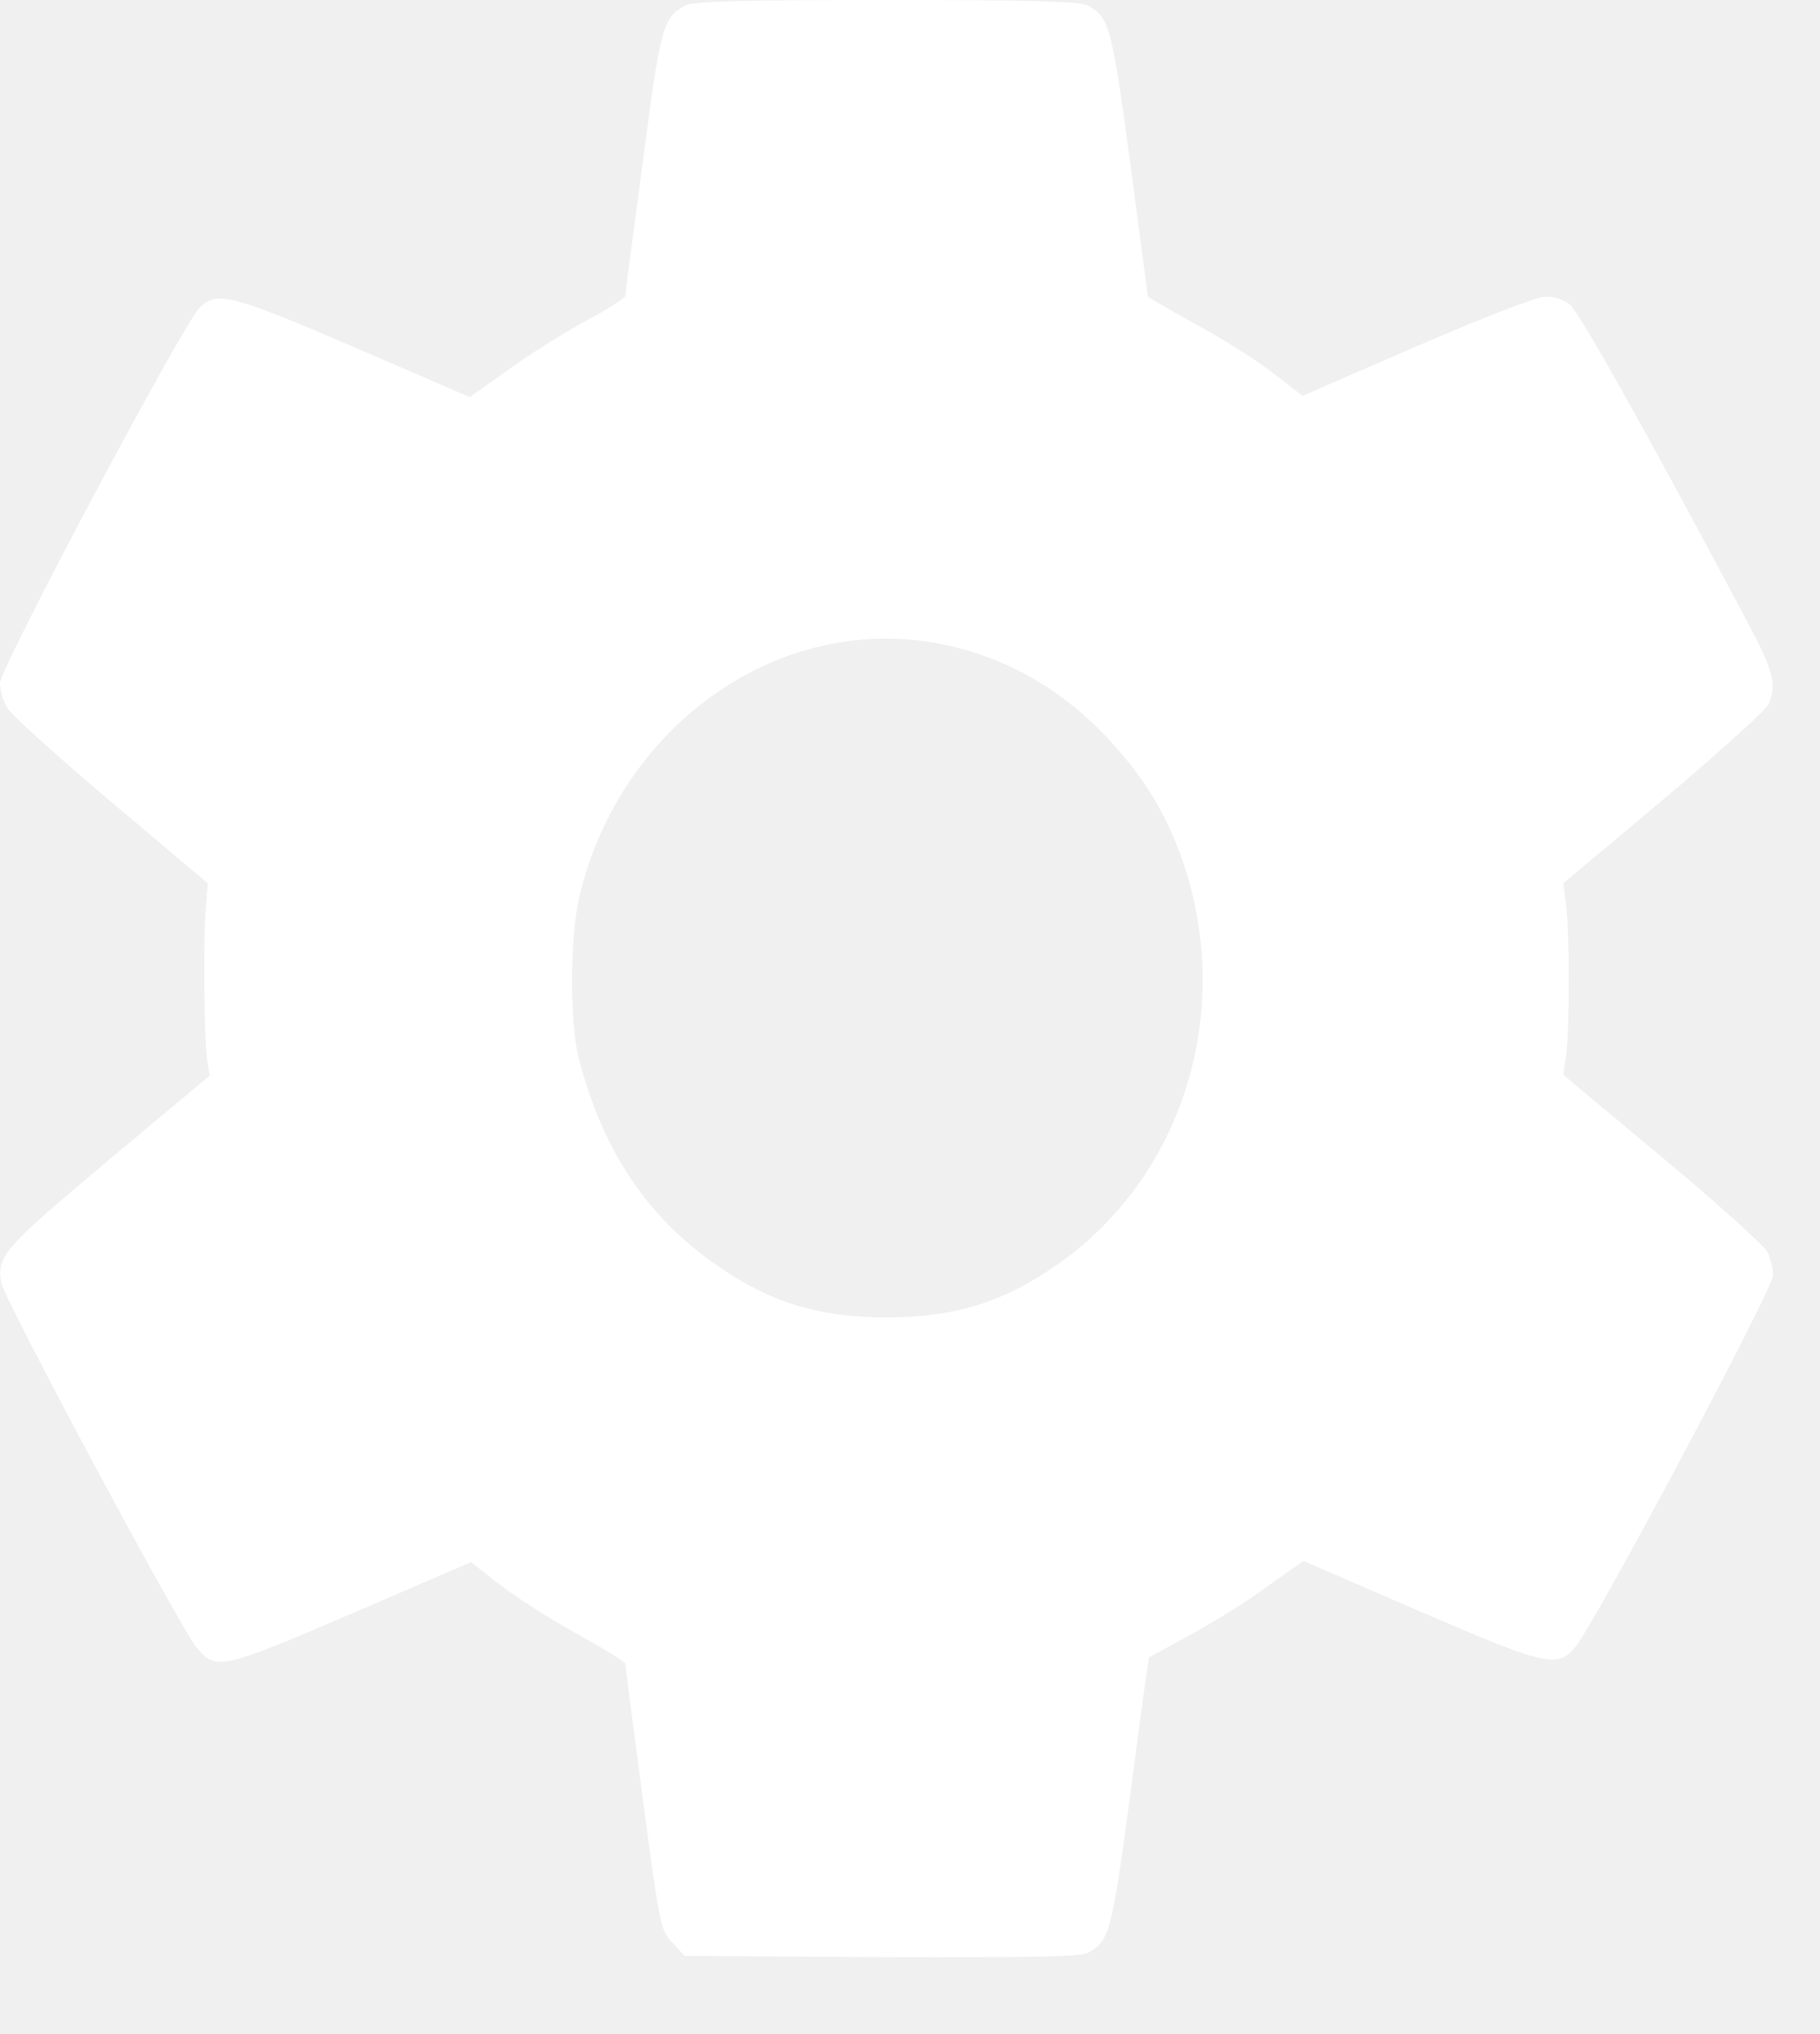
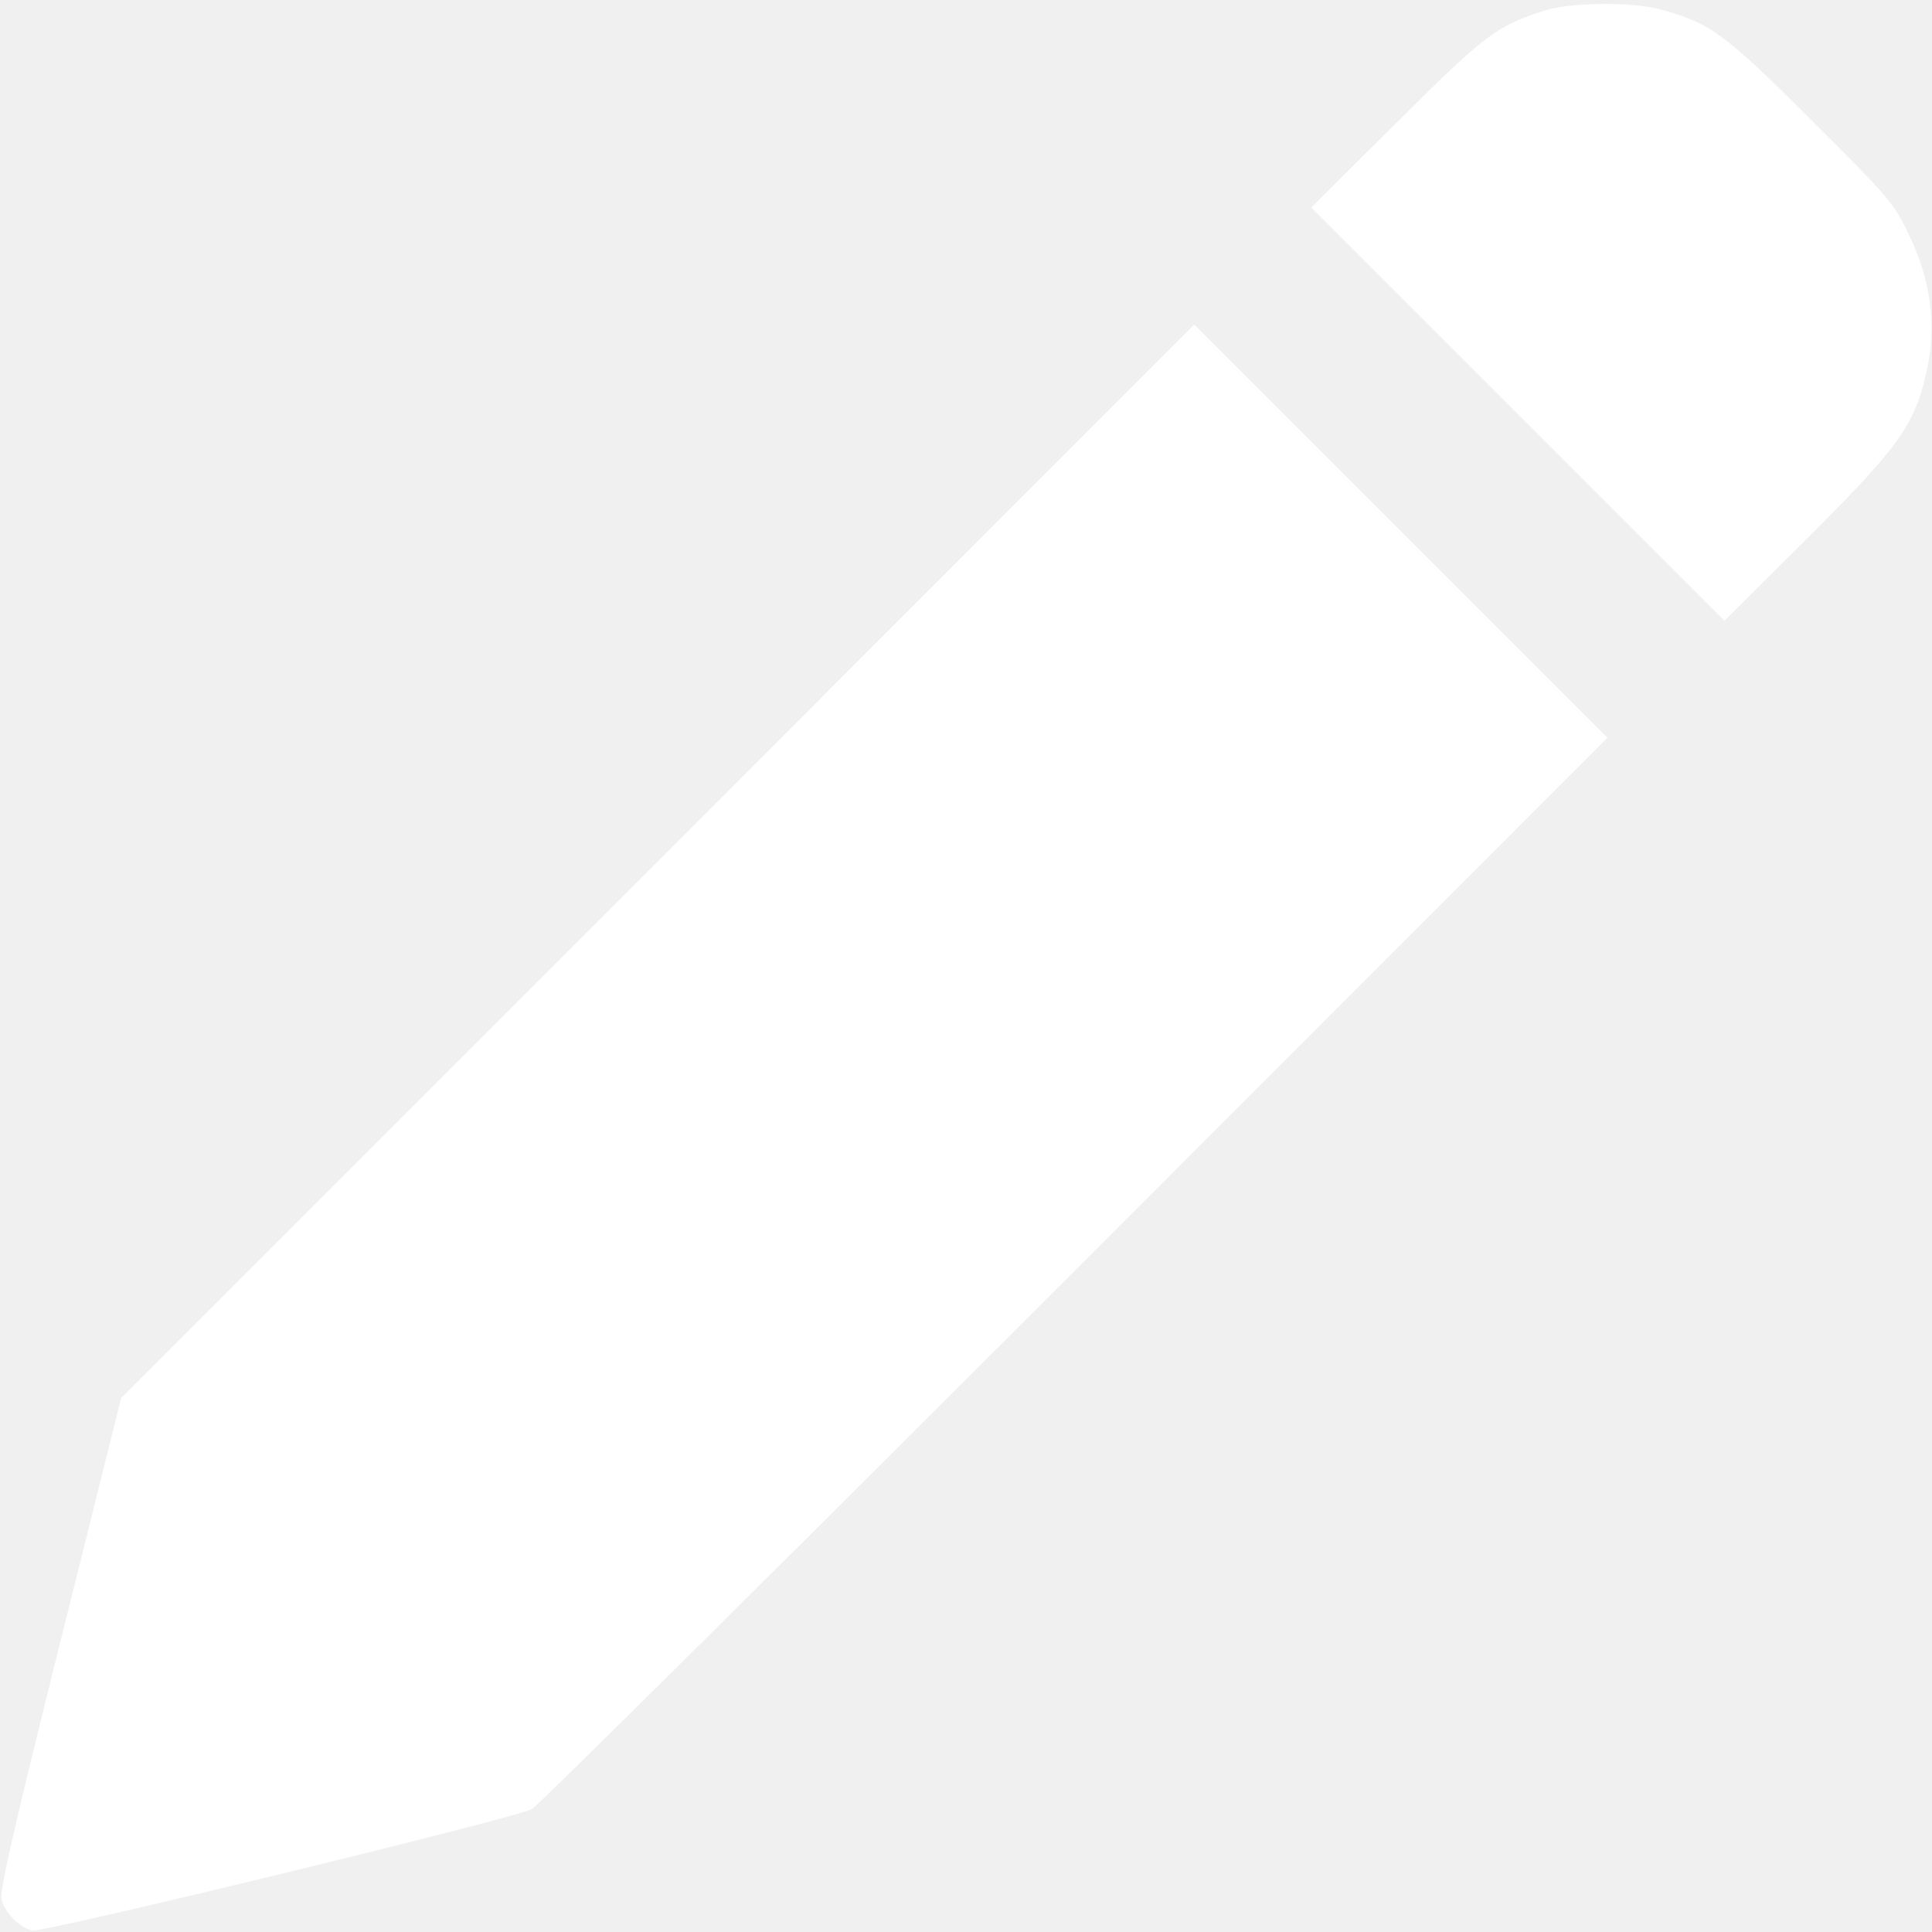
- <svg xmlns="http://www.w3.org/2000/svg" width="17" height="19" viewBox="0 0 17 19" fill="none">
-   <path d="M6.4 0.052C6.193 0.163 6.17 0.247 6.004 1.519C5.915 2.183 5.841 2.74 5.841 2.764C5.841 2.783 5.686 2.883 5.501 2.982C5.313 3.082 4.987 3.284 4.773 3.436L4.388 3.71L3.313 3.245C2.159 2.752 2.033 2.716 1.867 2.871C1.715 3.018 0 6.239 0 6.382C0 6.445 0.03 6.553 0.067 6.612C0.1 6.672 0.536 7.066 1.035 7.487L1.941 8.251L1.922 8.489C1.897 8.803 1.908 9.698 1.934 9.893L1.959 10.048L1.017 10.835C0.041 11.654 -0.03 11.73 0.011 11.98C0.033 12.127 1.697 15.233 1.841 15.396C2.022 15.606 2.067 15.594 3.283 15.074L4.4 14.592L4.68 14.811C4.836 14.93 5.161 15.137 5.401 15.268C5.645 15.404 5.841 15.523 5.841 15.543C5.841 15.559 5.915 16.123 6.004 16.799C6.167 18.02 6.17 18.024 6.281 18.147L6.396 18.27L8.237 18.282C9.649 18.286 10.097 18.278 10.163 18.242C10.367 18.127 10.385 18.052 10.562 16.736C10.651 16.048 10.729 15.483 10.733 15.483C10.736 15.479 10.906 15.388 11.11 15.276C11.317 15.165 11.638 14.966 11.827 14.827L12.175 14.581L13.25 15.046C14.437 15.559 14.541 15.582 14.707 15.396C14.87 15.221 16.563 12.04 16.563 11.913C16.563 11.853 16.541 11.758 16.511 11.698C16.482 11.638 16.042 11.241 15.531 10.815L14.603 10.04L14.629 9.861C14.663 9.634 14.663 8.664 14.626 8.43L14.603 8.251L15.543 7.463C16.056 7.03 16.5 6.628 16.522 6.577C16.596 6.398 16.567 6.267 16.341 5.845C15.417 4.1 14.755 2.919 14.666 2.847C14.6 2.795 14.515 2.768 14.426 2.772C14.348 2.776 13.827 2.978 13.228 3.237L12.167 3.698L11.89 3.483C11.735 3.364 11.409 3.157 11.165 3.026C10.921 2.891 10.722 2.776 10.722 2.768C10.722 2.764 10.648 2.207 10.559 1.531C10.385 0.239 10.363 0.163 10.163 0.052C10.097 0.012 9.631 0 8.281 0C6.932 0 6.466 0.012 6.4 0.052ZM8.81 6.02C9.431 6.147 9.971 6.469 10.415 6.97C10.722 7.316 10.91 7.642 11.054 8.06C11.527 9.459 11.047 10.994 9.882 11.809C9.379 12.163 8.925 12.306 8.281 12.306C7.638 12.306 7.183 12.163 6.681 11.809C6.037 11.36 5.623 10.732 5.405 9.881C5.32 9.543 5.324 8.74 5.413 8.37C5.801 6.752 7.305 5.71 8.81 6.02Z" fill="white" />
+ <svg xmlns="http://www.w3.org/2000/svg" version="1.0" width="512pt" height="512pt" viewBox="0 0 512 512" preserveAspectRatio="xMidYMid meet">
+   <g transform="translate(0,512) scale(0.1,-0.1)" fill="#ffffff" stroke="none">
+     <path d="M4090 5091 c-124 -40 -156 -64 -390 -297 l-225 -224 547 -547 548 -548 211 210 c225 224 277 290 310 394 45 146 35 280 -33 421 -38 80 -52 97 -257 301 -230 230 -270 259 -401 294 -77 21 -241 19 -310 -4z" />
+     <path d="M1743 2837 l-1422 -1422 -162 -650 c-119 -477 -161 -658 -155 -678 9 -36 46 -74 81 -83 27 -7 1276 296 1325 322 14 7 661 649 1438 1426 l1412 1413 -548 548 -547 547 -1422 -1423z" />
+   </g>
</svg>
